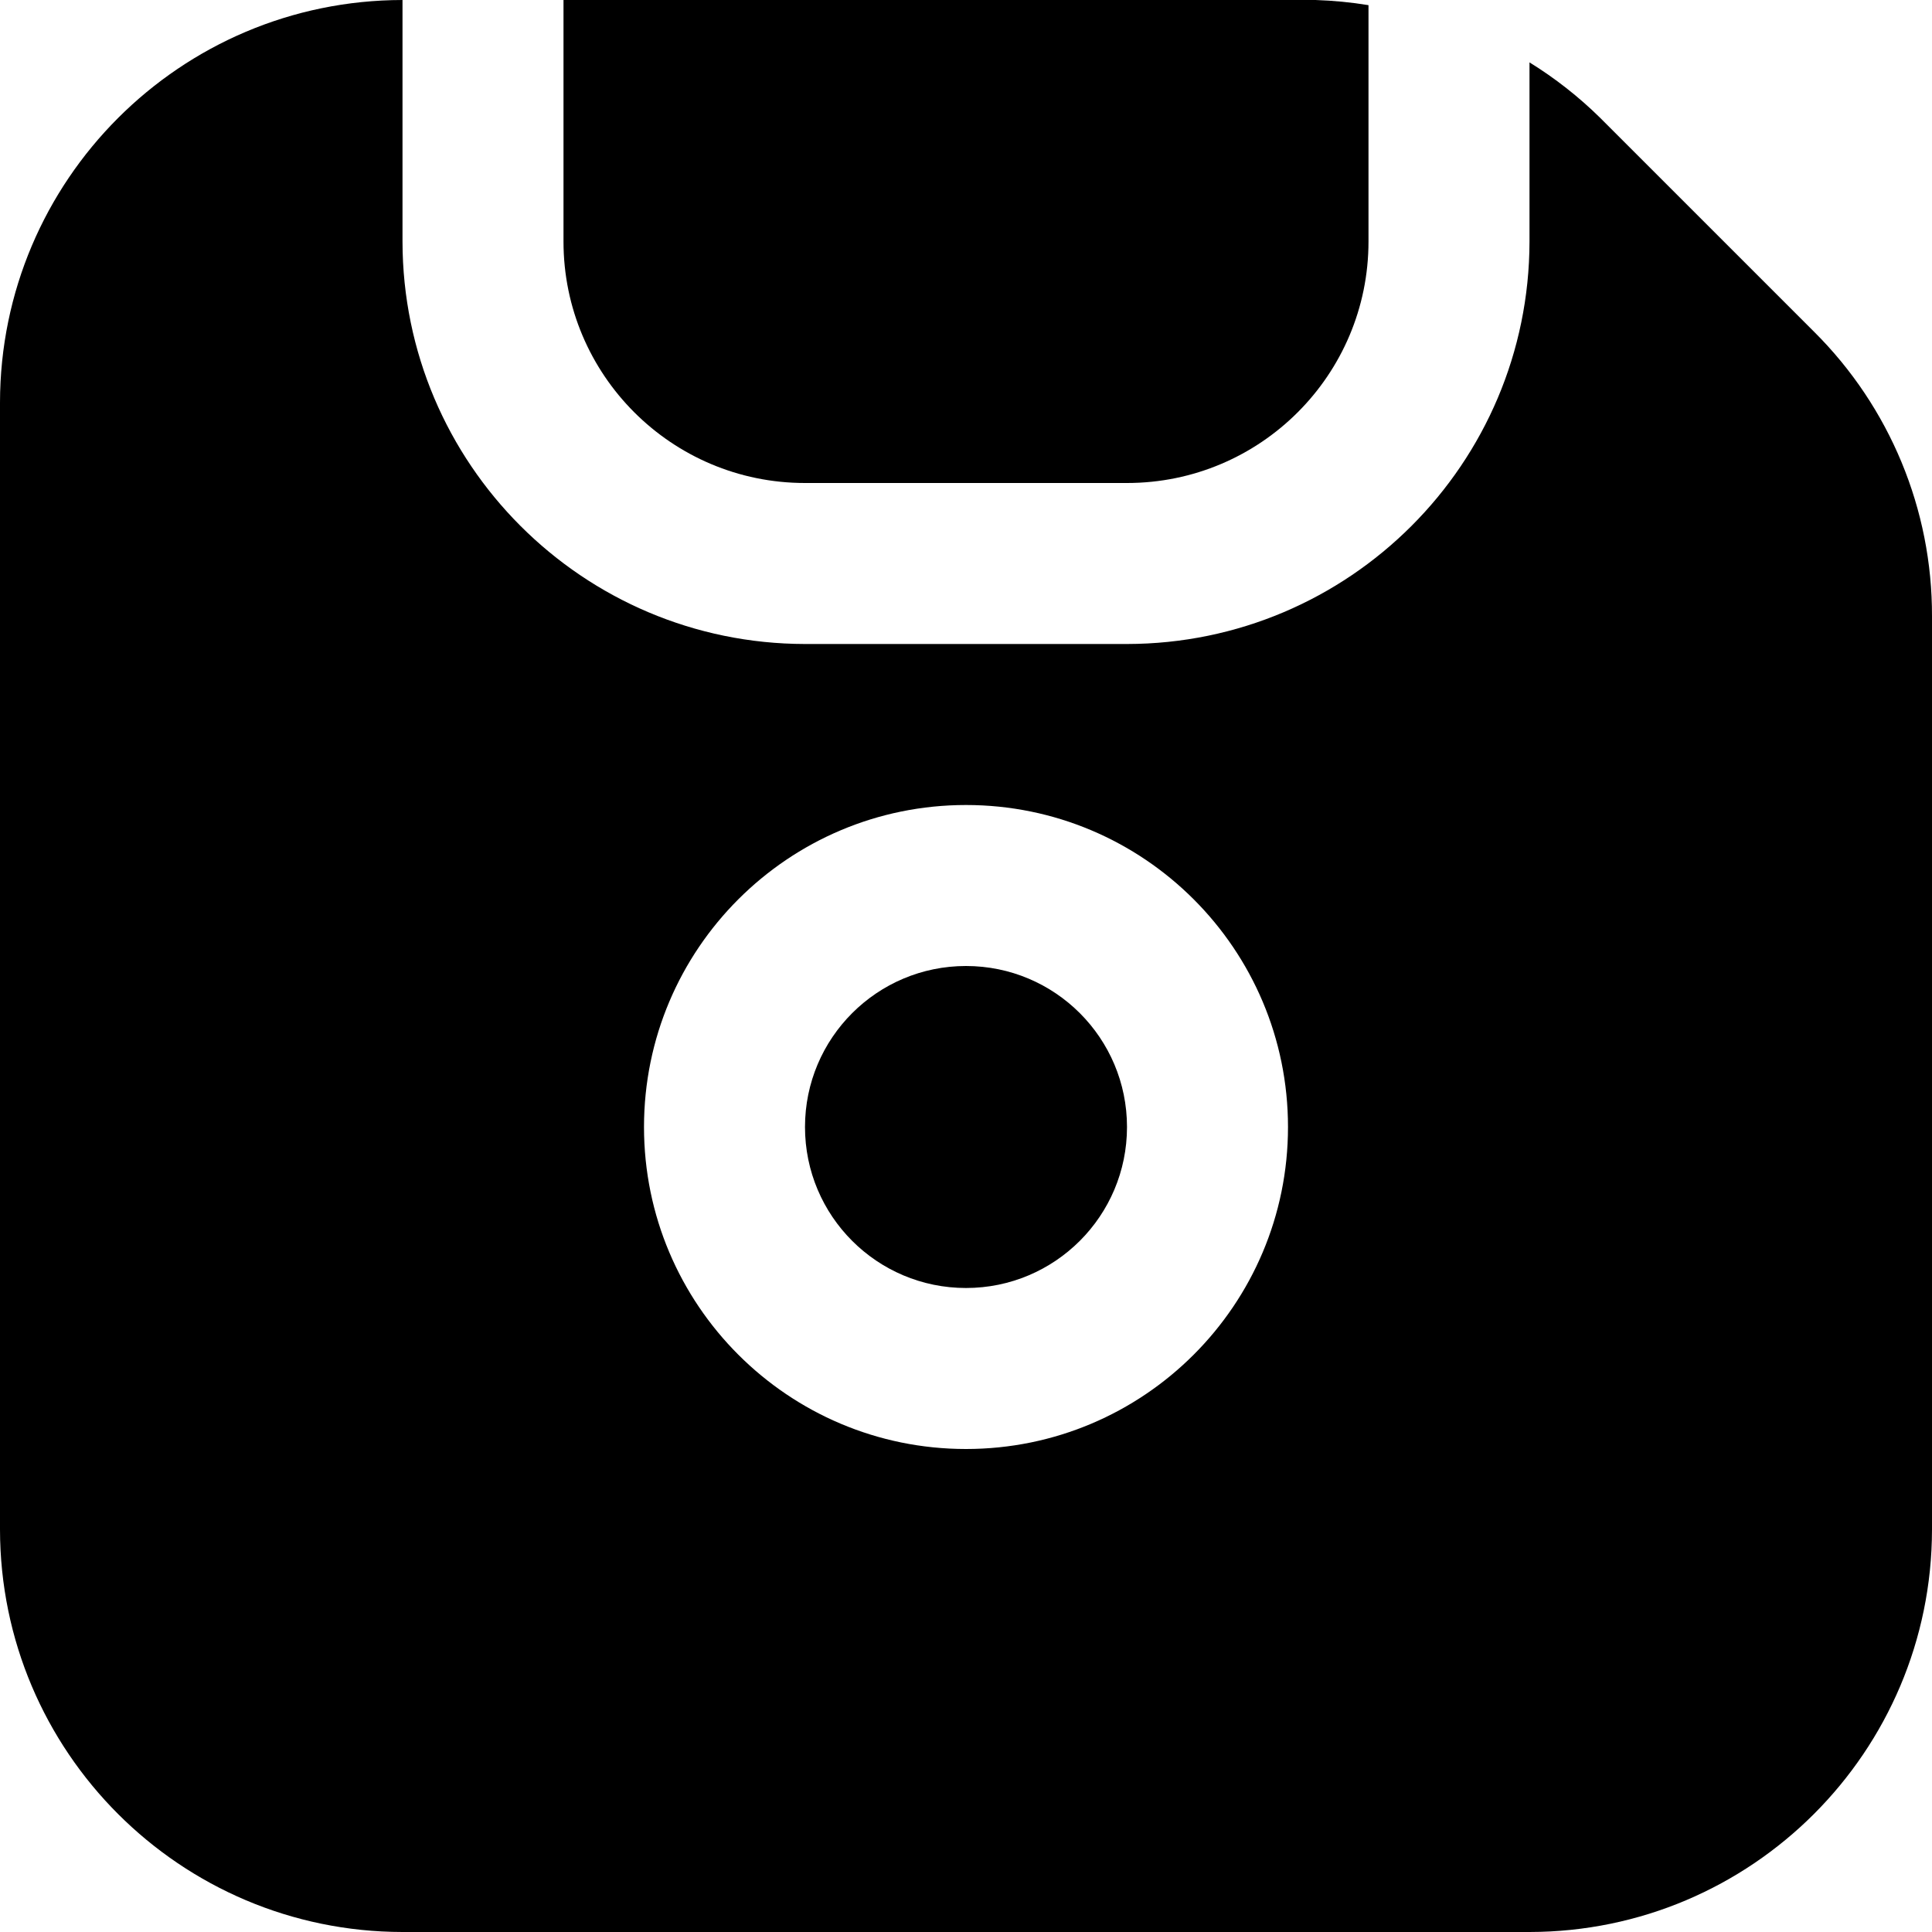
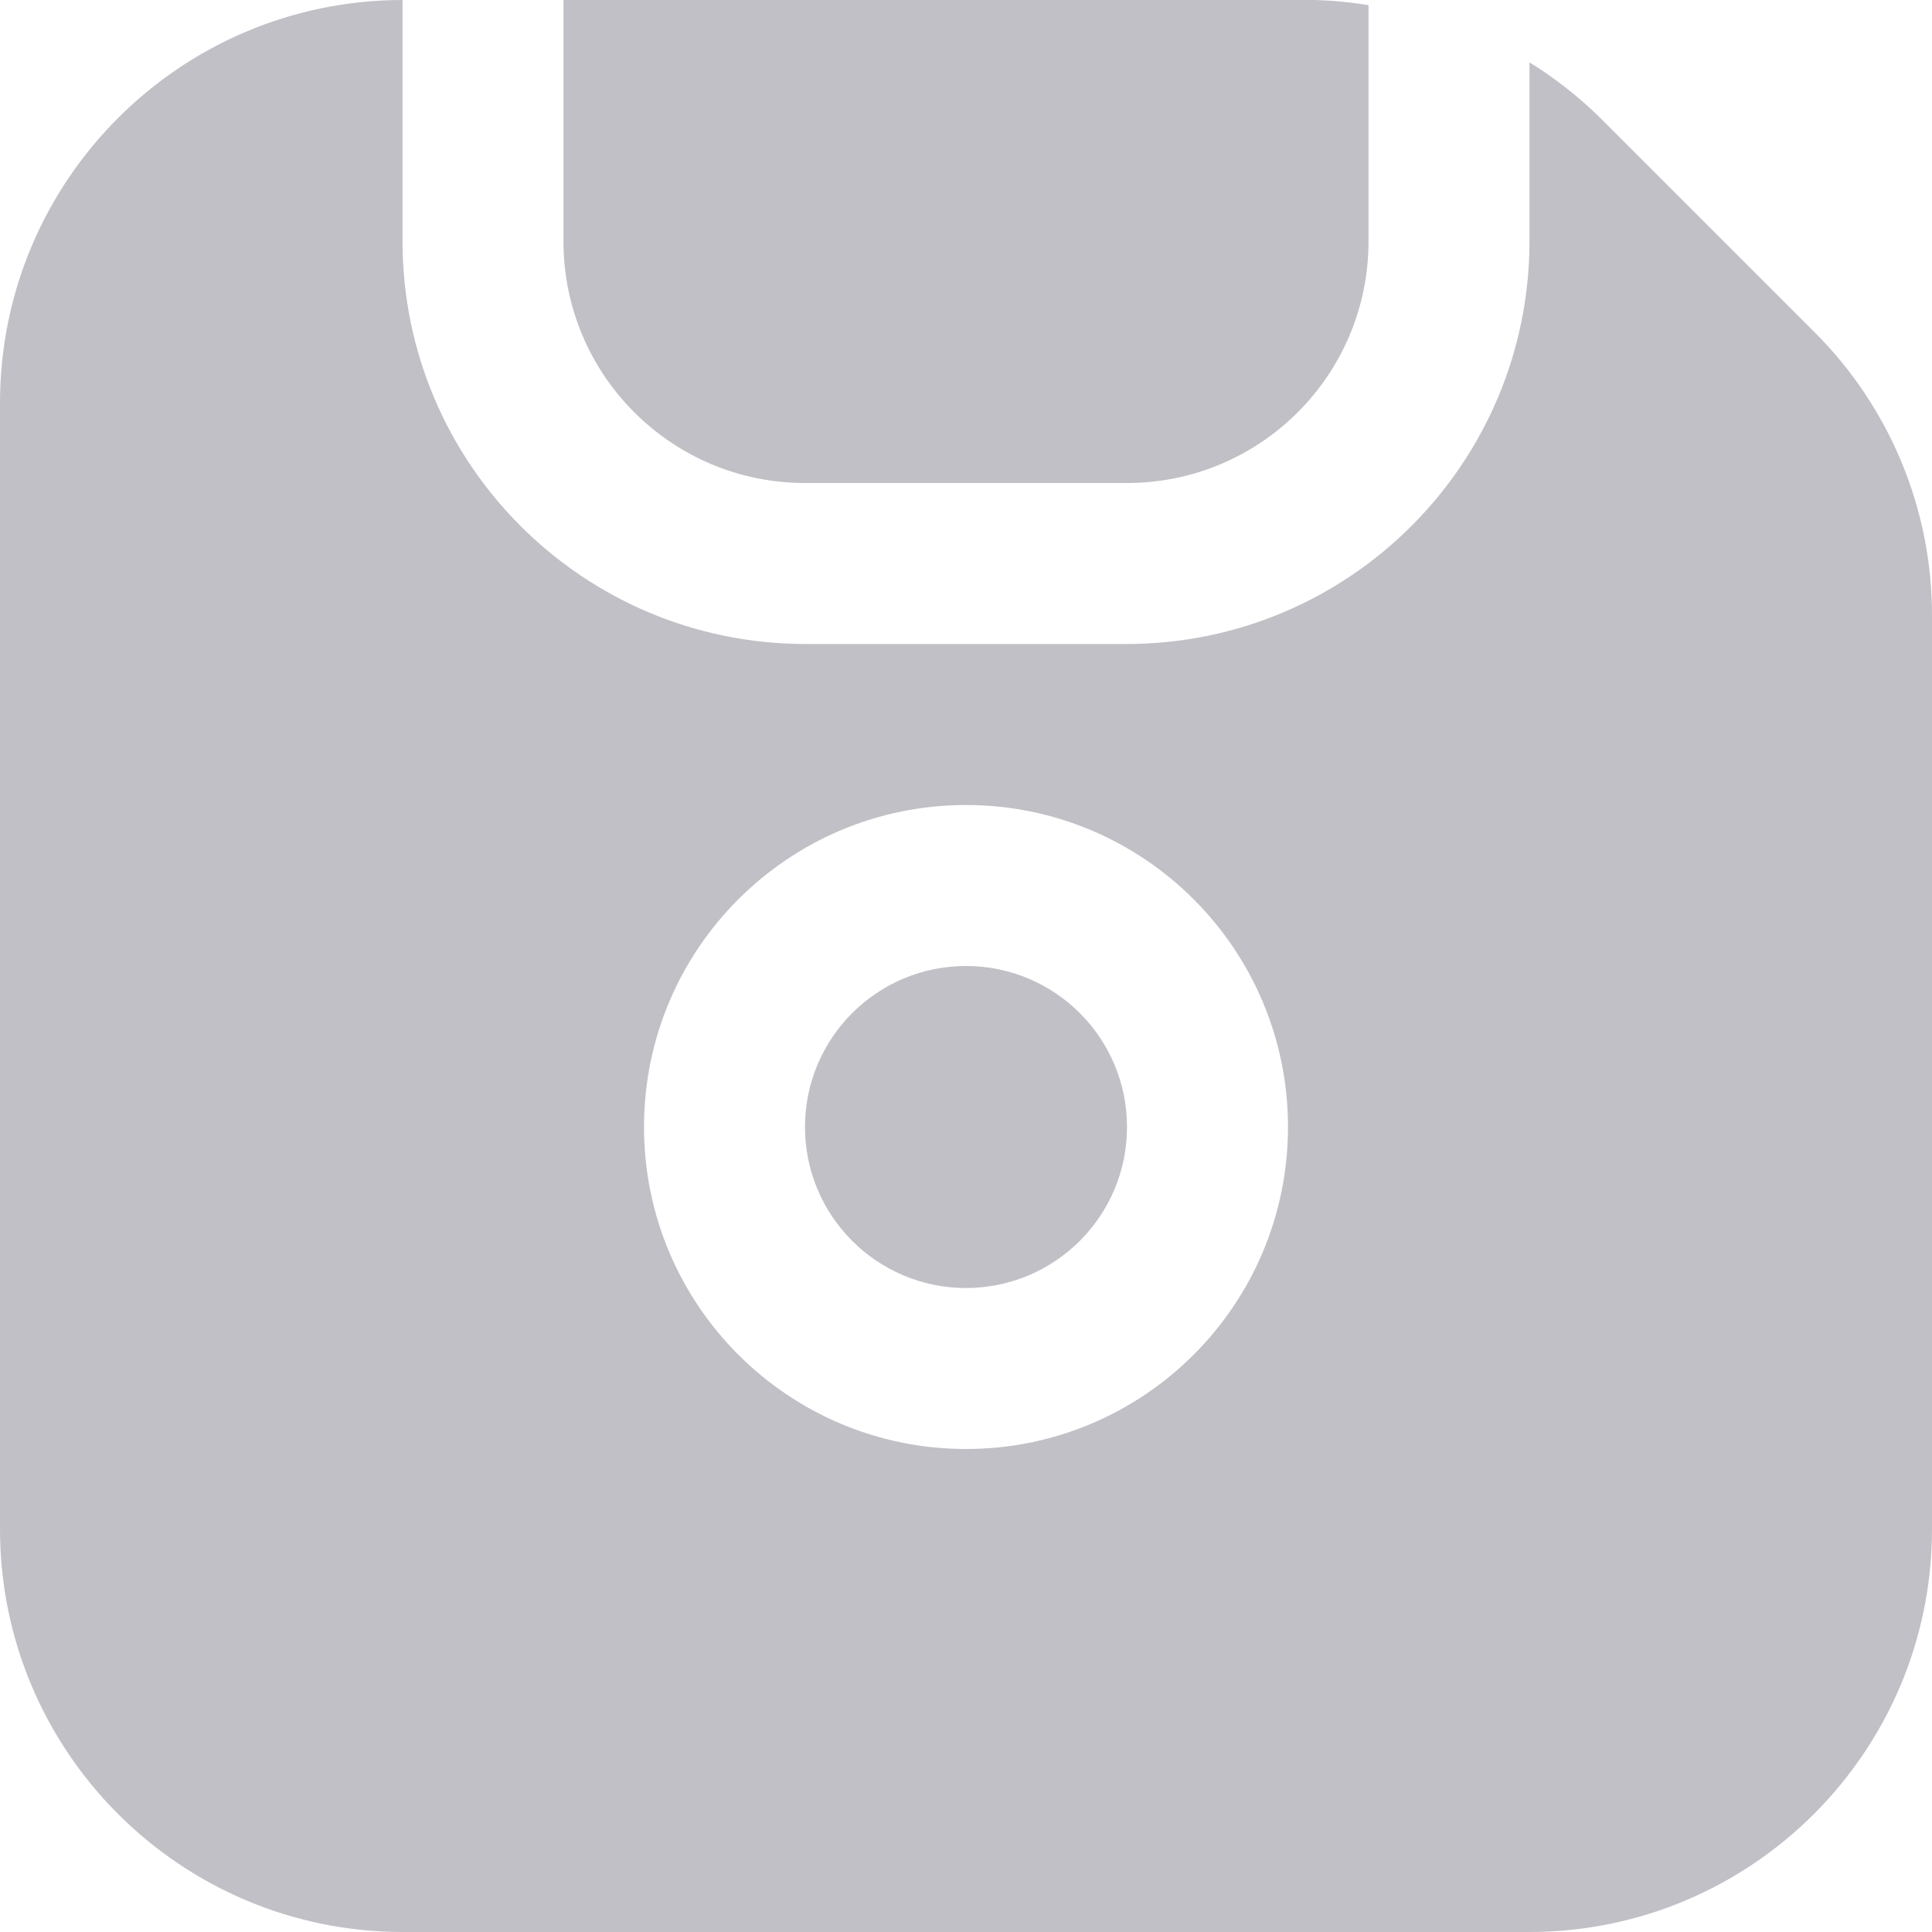
<svg xmlns="http://www.w3.org/2000/svg" version="1.1" id="Capa_1" x="0px" y="0px" viewBox="0 0 512 512" style="enable-background:new 0 0 512 512;" xml:space="preserve" width="512" height="512">
  <g>
-     <circle cx="256" cy="298.667" r="42.667" />
-     <path d="M480.768,87.936l-56.704-56.704c-5.674-5.585-11.957-10.515-18.731-14.699V64   c-0.071,58.881-47.786,106.596-106.667,106.667h-85.333C154.452,170.596,106.737,122.881,106.667,64V0   C47.786,0.071,0.071,47.786,0,106.667v298.667C0.071,464.215,47.786,511.93,106.667,512h298.667   C464.214,511.93,511.93,464.215,512,405.334V163.35C512.08,135.049,500.833,107.893,480.768,87.936z M256,384   c-47.128,0-85.333-38.205-85.333-85.333s38.205-85.333,85.333-85.333s85.333,38.205,85.333,85.333S303.128,384,256,384z" />
-     <path d="M213.333,128h85.333c35.346,0,64-28.654,64-64V1.366c-4.638-0.756-9.32-1.212-14.016-1.365H149.333v64   C149.333,99.346,177.987,128,213.333,128z" />
+     <circle fill="#C0C0C6" cx="256" cy="298.667" r="42.667" />
+     <path fill="#C0C0C6" d="M480.768,87.936l-56.704-56.704c-5.674-5.585-11.957-10.515-18.731-14.699V64   c-0.071,58.881-47.786,106.596-106.667,106.667h-85.333C154.452,170.596,106.737,122.881,106.667,64V0   C47.786,0.071,0.071,47.786,0,106.667v298.667C0.071,464.215,47.786,511.93,106.667,512h298.667   C464.214,511.93,511.93,464.215,512,405.334V163.35C512.08,135.049,500.833,107.893,480.768,87.936z M256,384   c-47.128,0-85.333-38.205-85.333-85.333s38.205-85.333,85.333-85.333s85.333,38.205,85.333,85.333S303.128,384,256,384z" />
+     <path fill="#C0C0C6" d="M213.333,128h85.333c35.346,0,64-28.654,64-64V1.366c-4.638-0.756-9.32-1.212-14.016-1.365H149.333v64   C149.333,99.346,177.987,128,213.333,128z" />
  </g>
</svg>
